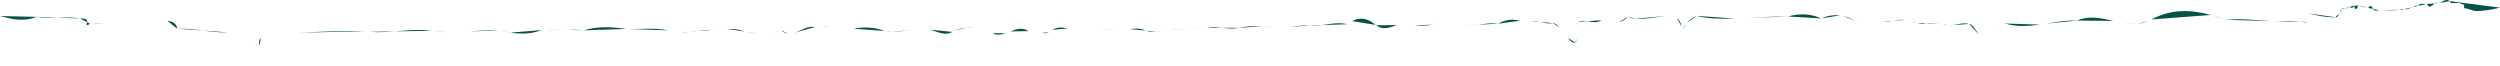
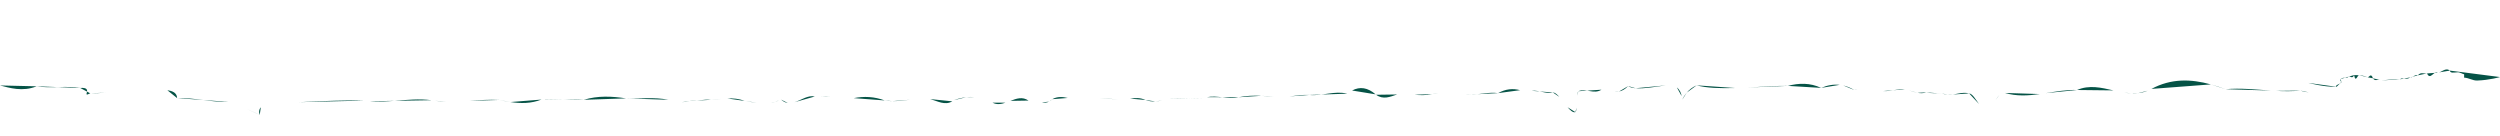
- <svg xmlns="http://www.w3.org/2000/svg" viewBox="0 0 1440.0 38" fill="none" preserveAspectRatio="none">
+ <svg xmlns="http://www.w3.org/2000/svg" viewBox="0 -40 1440.0 78" fill="none" preserveAspectRatio="none">
  <g transform="translate(0 38) scale(1 -1)">
    <path d="M1411.1 37.336c0.379-1.656 2.216-1.071 4.072-1.023 1.846 0.336 3.712-1.366 4.167-0.998l0-2.041c2.822-0.11 4.914-1.776 7.547-1.659 7.064 0.217 13.115 2.007 13.115 2.007m-1418.895-5.334c-8.149-3.293-15.632-0.897-21.105 0.49m46.192-1.437c-8.129 1.432-16.938-0.425-25.087 0.947m30.841-4.032c-5.414-2.799 2.37 3.696-5.754 3.086m14.615-2.724c-3.648-0.269-7.02-0.447-8.86-0.362m9.07 0.455c-0.068-0.029-0.14-0.057-0.209-0.094m0.342 0.15c-0.045-0.017-0.088-0.037-0.133-0.057m0.369 0.131c-0.08-0.023-0.161-0.045-0.237-0.075m0.346 0.106c-0.032-0.009-0.072-0.023-0.109-0.032m0.455 0.082c-0.113-0.006-0.225-0.024-0.346-0.051m1.861 0.152c-0.502-0.02-1.008-0.051-1.515-0.102m2.078 0.113c-0.188-0.003-0.373-0.005-0.562-0.011m1.49 0.023c-0.305 0.002-0.615-0.006-0.928-0.012m1.671 0.002c-0.245 0.005-0.494 0.009-0.743 0.01m1.113-0.014c-0.119 0.003-0.248 0.003-0.369 0.004m10.375 0.967c0 0-4.665-0.502-10.006-0.971m9.978 0.138l0.028 0.833m13.454-0.239c-4.495-0.185-8.989-0.383-13.482-0.593m20.471 0.826c-0.261 0.032-2.809-0.057-6.988-0.233m12.582-4.267c-0.104 4.38-5.618 4.407-5.594 4.5m35.202-6.682c-11.686-0.142-17.918 2.354-29.608 2.182m31.392-2.743c-0.587 0.202-1.182 0.39-1.784 0.562m3.432-1.142c-0.545 0.202-1.094 0.395-1.648 0.581m1.664-0.586l-0.016 0.005m4.879-1.943c-1.597 0.683-3.219 1.329-4.862 1.938m4.898-1.952l-0.036 0.014m2.085-0.902c-0.671 0.296-1.354 0.592-2.049 0.888m2.137-0.927c-0.031 0.013-0.06 0.026-0.088 0.039m7.591-3.526c0 0-3.38 1.668-7.502 3.487m8.15 0.932c-1.76-2.015-0.648-4.418-0.648-4.418m0.743 4.526l-0.096-0.108m0.887 0.8c-0.313-0.221-0.566-0.454-0.792-0.692m0.845 0.725c-0.016-0.011-0.037-0.021-0.053-0.032m1.042 0.59c-0.37-0.175-0.707-0.361-0.989-0.557m2.712 1.195c-0.6-0.165-1.178-0.379-1.723-0.638m3.942 0.736c-0.776-0.035-1.531-0.069-2.219-0.098m4.063 0.185c-0.632-0.03-1.25-0.06-1.845-0.087m15.743 0.774c-5.144-0.251-9.933-0.498-13.899-0.687m14.185 0.701l-0.286-0.014m37.721 0.925c-8.471 0.398-24.022-0.257-37.436-0.911m40.751 0.536c-1.111 0.086-2.218 0.211-3.315 0.375m17.613-0.13c-4.77-0.366-9.532-0.636-14.298-0.245m35.663 0.599c-7.12 0.96-14.245 0.201-21.365-0.354m23.419 0.031c-0.688 0.093-1.373 0.201-2.054 0.323m8.274-0.835c-2.085 0.059-4.164 0.23-6.22 0.512m8.86-0.55c-0.88-0.003-1.76 0.01-2.64 0.038m3.042-0.038l-0.402 0m3.078 0.054c-0.892-0.029-1.784-0.048-2.676-0.054m2.881 0.06l-0.205-0.005m5.943 0.315c-1.913-0.129-3.826-0.242-5.738-0.31m7.692 0.444c-0.655-0.045-1.306-0.091-1.953-0.134m2.034 0.14l-0.08-0.005m17.094 0.516c-5.674 0.334-11.344-0.106-17.013-0.511m17.287 0.455c-0.093 0.019-0.181 0.036-0.274 0.057m6.454-1.202c-2.061 0.304-4.119 0.705-6.181 1.145m24.094 0.295c-5.967-2.354-11.943-2.319-17.914-1.441m31.436 1.633c-4.508-0.07-9.014-0.282-13.522-0.193m13.53 0.193l-0.008 0m10.838-0.34c-3.609 0.364-7.217 0.395-10.83 0.34m35.198 0.48c-8.122 1.238-16.239 1.666-24.368-0.82m48.731 0.008c-8.117 1.676-16.243 0.508-24.363 0.812m25.722-1.333c-0.451 0.155-0.904 0.322-1.359 0.521m1.66-0.623c-0.1 0.032-0.197 0.067-0.301 0.102m1.619-0.467c-0.442 0.101-0.876 0.225-1.318 0.365m1.563-0.417c-0.08 0.018-0.165 0.033-0.245 0.051m1.402-0.257c-0.382 0.054-0.772 0.123-1.157 0.205m1.446-0.248c-0.096 0.012-0.192 0.029-0.289 0.042m1.925-0.162c-0.548 0.013-1.094 0.053-1.636 0.119m2.821-0.116c-0.394-0.015-0.792-0.014-1.185-0.004m1.349 0.008c-0.056-0.002-0.112-0.002-0.165-0.004m4.701 0.716c-1.51-0.392-3.025-0.642-4.537-0.713m16.729 1.381c-4.067 0.479-8.133-0.843-12.193-0.668m18.377 1.203c-2.061-0.195-4.123-0.433-6.184-0.535m9.358 0.773c-1.061-0.05-2.12-0.13-3.174-0.238m3.416 0.249l-0.241-0.011m10.094-1.389c-3.283 1.317-6.561 1.547-9.853 1.401m9.861-1.404l-0.009 0.003m0.716-0.294c-0.233 0.108-0.474 0.196-0.707 0.291m7.037-1.019c-2.11 0.304-4.219 0.655-6.329 0.728m7.727-0.92c-0.466 0.06-0.932 0.124-1.398 0.193m1.663-0.223c-0.088 0.011-0.172 0.02-0.265 0.031m1.728-0.183c-0.489 0.043-0.977 0.093-1.463 0.152m2.717-0.231c-0.418 0.017-0.835 0.045-1.254 0.079m1.438-0.085c-0.06 0.001-0.124 0.005-0.185 0.006m1.624-0.007c-0.48-0.017-0.96-0.016-1.439 0.001m3.404 0.189c-0.648-0.103-1.305-0.167-1.965-0.19m2.246 0.236c-0.093-0.016-0.189-0.032-0.281-0.046m2.488 0.62c-0.74-0.258-1.472-0.444-2.206-0.574m2.334 0.622c-0.04-0.015-0.084-0.033-0.128-0.048m2.431 1.131c-0.767-0.45-1.535-0.804-2.303-1.083m2.307 1.083l-0.004-0.001m0.872 0.535c-0.29-0.199-0.579-0.365-0.868-0.535m1.13 0.301c-0.089 0.079-0.173 0.149-0.261 0.233m4.103-2.184c-1.286 0.19-2.564 0.773-3.842 1.951m3.878-1.956l-0.036 0.005m0.522-0.056c-0.163 0.011-0.325 0.028-0.486 0.051m1.856-0.011c-0.457-0.053-0.912-0.07-1.37-0.04m1.455 0.051l-0.085-0.011m0.494 0.073c-0.14-0.024-0.273-0.045-0.409-0.063m0.53 0.085l-0.121-0.022m1.495 0.372c-0.462-0.145-0.92-0.263-1.374-0.35m13.067 3.642c-3.898 0.933-7.795-2.059-11.694-3.292m12.027 3.21c-0.112 0.033-0.224 0.056-0.333 0.082m0.33-0.082l0.004 0m0.016-0.005l-0.02 0.005m1.853 0.204c-0.615-0.047-1.226-0.116-1.833-0.208m3.32 0.291c-0.497-0.014-0.992-0.041-1.487-0.082m1.507 0.083l-0.02-0.001m0.011 0l0.008 0.001m5.203-0.23c-1.74 0.176-3.475 0.276-5.212 0.23m5.228-0.231c-0.005 0-0.011 0.001-0.016 0.002m5.872-0.76c-1.953 0.27-3.902 0.559-5.856 0.759m8.363-1.083c-0.836 0.099-1.672 0.209-2.507 0.325m2.789-0.359l-0.281 0.034m3.058-0.294c-0.928 0.065-1.854 0.152-2.776 0.26m4.428 0.117c-0.55-0.115-1.101-0.237-1.651-0.377m2.074 0.463l-0.422-0.086m18.304-1.245c-5.955 2.234-11.919 2.51-17.882 1.331m22.254-1.734c-1.454 0.016-2.913 0.128-4.372 0.403m14.507 0.407c-3.38-0.348-6.755-0.849-10.135-0.81m11.292 0.921c-0.385-0.035-0.776-0.071-1.157-0.111m1.639 0.155c-0.161-0.013-0.321-0.029-0.482-0.044m2.126 0.153c-0.551-0.029-1.097-0.064-1.644-0.109m2.061 0.128l-0.418-0.019m2.166 0.057c-0.582 0.004-1.165-0.013-1.748-0.038m2.355 0.264c-0.197-0.065-0.401-0.14-0.607-0.226m0.8 0.279c-0.061-0.019-0.129-0.032-0.193-0.053m0.615 0.168c-0.142-0.034-0.283-0.072-0.421-0.115m0.638 0.156c-0.072-0.014-0.144-0.025-0.217-0.041m0.611 0.111c-0.129-0.018-0.261-0.045-0.394-0.07m0.623 0.094c-0.076-0.008-0.152-0.014-0.229-0.024m0.611 0.059c-0.128-0.006-0.253-0.021-0.381-0.035m0.611 0.043c-0.076-0.002-0.149-0.004-0.229-0.008m0.616 0.014c-0.129 0.002-0.258-0.002-0.386-0.005m0.607-0.002c-0.072 0.002-0.149 0.007-0.221 0.008m0.618-0.029c-0.133 0.011-0.261 0.016-0.398 0.022m0.607-0.043c-0.068 0.008-0.136 0.015-0.209 0.021m0.619-0.069c-0.137 0.019-0.274 0.035-0.41 0.048m0.598-0.078c-0.061 0.01-0.124 0.02-0.188 0.029m0.634-0.107c-0.152 0.029-0.297 0.055-0.446 0.078m0.595-0.107c-0.052 0.011-0.1 0.021-0.149 0.029m0.639-0.138c-0.165 0.039-0.326 0.075-0.491 0.109m0.587-0.132l-0.097 0.023m0.667-0.173c-0.188 0.053-0.382 0.102-0.57 0.149m0.579-0.153c-0.004 0.002-0.004 0.002-0.009 0.003m12.727-1.3c-4.239-2.504-8.482 0.11-12.718 1.297m13.727-0.612c-0.337-0.266-0.67-0.488-1.008-0.686m7.936 2.356c-2.31-0.257-4.621-0.804-6.928-1.671m6.936 1.672l-0.008-0.001m4.846 0.114c-1.611 0.103-3.222 0.066-4.838-0.113m4.963 0.106l-0.125 0.007m1.64-0.148c-0.507 0.06-1.013 0.106-1.515 0.141m1.591-0.15c-0.027 0.004-0.052 0.005-0.076 0.009m3.17-0.556c-1.016 0.235-2.049 0.418-3.095 0.547m3.469-0.635c-0.125 0.029-0.25 0.061-0.374 0.088m1.523-0.387c-0.382 0.106-0.763 0.205-1.149 0.298m1.559-0.414c-0.136 0.041-0.273 0.078-0.41 0.116m1.897-0.584c-0.49 0.166-0.986 0.322-1.487 0.467m2.133-1.032c-0.212 0.175-0.43 0.36-0.647 0.565m0.836-0.712c-0.061 0.049-0.125 0.097-0.189 0.147m0.659-0.488c-0.156 0.106-0.313 0.219-0.47 0.341m0.671-0.474l-0.202 0.134m0.824-0.494c-0.208 0.106-0.414 0.228-0.622 0.36m0.638-0.372c-0.008 0.004-0.011 0.008-0.016 0.012m7.515-0.034c-2.5-0.84-4.999-1.265-7.499 0.022m10.316 1.031c-0.944-0.365-1.88-0.737-2.817-1.052m13.237 1.225c-3.472 2.397-6.948 1.178-10.42-0.172m11.36 0.365c-0.313-0.037-0.627-0.097-0.94-0.193m1.021 0.201c-0.028-0.003-0.057-0.005-0.08-0.008m0.948 0.037c-0.289 0.01-0.579 0.001-0.867-0.029m0.968 0.025l-0.1 0.004m0.973-0.094c-0.289 0.045-0.579 0.076-0.872 0.09m0.945-0.099c-0.024 0.004-0.048 0.008-0.073 0.009m1.005-0.193c-0.313 0.073-0.623 0.136-0.932 0.184m0.964-0.193l-0.032 0.009m0.94-0.245c-0.301 0.084-0.602 0.164-0.908 0.236m1.093-0.287l-0.185 0.051m0.752-0.214l-0.567 0.162m1.78-0.496c-0.407 0.106-0.811 0.217-1.213 0.334m2.178-0.547c-0.322 0.059-0.643 0.133-0.965 0.214m5.043 0.233c-1.358-0.698-2.717-0.7-4.078-0.447m4.34 0.59c-0.084-0.051-0.172-0.098-0.261-0.143m1.836 1.409c-0.526-0.55-1.048-0.96-1.575-1.265m10.524 1.972c-2.977 0.714-5.959 0.934-8.949-0.707m8.953 0.705c0 0 0 0.002-0.004 0.002m0.759-0.193c-0.249 0.067-0.502 0.131-0.756 0.191m0.776-0.196c-0.008 0.002-0.011 0.004-0.02 0.005m3.834-1.123c-1.27 0.373-2.544 0.78-3.814 1.118m5.172-1.268c-0.45 0.03-0.908 0.075-1.358 0.15m1.555-0.165c-0.068 0.003-0.133 0.01-0.197 0.014m1.479-0.032c-0.426-0.009-0.856-0.005-1.282 0.018m1.535-0.011l-0.253-0.007m1.523 0.087c-0.421-0.038-0.847-0.066-1.27-0.08m1.499 0.102l-0.229-0.022m1.523 0.177c-0.43-0.06-0.863-0.111-1.293-0.155m1.395 0.17c-0.032-0.005-0.064-0.011-0.101-0.015m1.347 0.209c-0.418-0.069-0.831-0.135-1.245-0.194m1.562 0.247l-0.317-0.053m1.338 0.23c-0.337-0.06-0.679-0.119-1.021-0.177m2.745 0.47c-0.575-0.094-1.146-0.193-1.724-0.293m1.796 0.303l-0.072-0.011m3.163 0.387c-1.029-0.068-2.061-0.21-3.091-0.376m13.984-0.345c-3.629 0.263-7.257 0.609-10.893 0.721m13.388-0.889c-0.831 0.047-1.663 0.107-2.495 0.168m3.874 0.016c-0.462-0.067-0.92-0.131-1.379-0.184m1.576 0.214l-0.197-0.03m1.479 0.228c-0.426-0.067-0.852-0.134-1.282-0.198m2.805 0.43c-0.51-0.073-1.017-0.153-1.523-0.233m1.607 0.244c-0.032-0.005-0.056-0.008-0.084-0.011m8.969-0.807c-2.957 1.411-5.919 1.24-8.885 0.818m14.587-1.633c-1.905-0.103-3.802 0.088-5.702 0.815m9.48-0.294c-1.258-0.256-2.516-0.454-3.777-0.521m3.885 0.543c-0.036-0.006-0.072-0.014-0.108-0.022m2.049 0.461c-0.643-0.156-1.291-0.302-1.941-0.439m3.745 0.88c-0.598-0.148-1.201-0.298-1.804-0.442m21.836 0.875c-6.686-0.011-13.357-0.49-20.032-0.433m21.089 0.772c-0.353-0.098-0.703-0.206-1.057-0.338m1.495 0.457c-0.145-0.037-0.293-0.075-0.438-0.119m0.94 0.229c-0.169-0.034-0.333-0.07-0.502-0.11m18.641 0.066c-6.072-1.391-12.111 1.324-18.139 0.045m31.412 0.805c-4.44 0.227-8.864 0.039-13.273-0.849m13.277 0.849l-0.004 0m7.04-0.659c-2.33 0.314-4.679 0.534-7.037 0.659m8.471-0.775c-0.478 0.025-0.96 0.061-1.435 0.116m1.905-0.133c-0.157 0.005-0.314 0.008-0.471 0.017m1.985-0.034c-0.505-0.008-1.01-0.003-1.514 0.017m2.427 0.008c-0.306-0.013-0.611-0.021-0.913-0.024m1.459 0.048c-0.185-0.01-0.365-0.017-0.546-0.024m1.499 0.088c-0.318-0.025-0.635-0.046-0.953-0.063m1.442 0.099c-0.16-0.014-0.329-0.023-0.489-0.035m1.852 0.165c-0.455-0.048-0.908-0.091-1.363-0.13m2.102 0.214c-0.245-0.027-0.49-0.057-0.74-0.084m1.394 0.159l-0.654-0.075m12.159 0.938c-3.854 0.22-7.687-0.402-11.505-0.862m33.35 1.595c-7.253 1.872-14.527-1.496-21.844-0.733m23.56 1.955c-0.602-0.379-1.175-0.787-1.716-1.222m2.732 1.812c-0.341-0.18-0.679-0.377-1.016-0.59m1.032 0.602l-0.016-0.012m13.559-2.198c-4.509 3.937-9.021 4.606-13.543 2.21m13.86-2.451c-0.109 0.079-0.213 0.156-0.317 0.242m12.405-0.073c-4.026-1.342-8.057-3.177-12.087-0.168m12.903 0.433c-0.276-0.085-0.546-0.174-0.815-0.264m0.928 0.299c-0.04-0.012-0.081-0.023-0.113-0.035m1.021 0.295c-0.305-0.08-0.607-0.168-0.908-0.26m0.965 0.276l-0.057-0.016m1.005 0.238c-0.317-0.065-0.634-0.14-0.948-0.222m0.972 0.227l-0.025-0.005m1.005 0.164c-0.33-0.04-0.655-0.094-0.98-0.159m1.406 0.065c-0.141 0.032-0.285 0.06-0.426 0.094m4.223-0.837c-1.278 0.206-2.545 0.454-3.797 0.743m5.787-1.015c-0.663 0.075-1.327 0.168-1.99 0.273m12.019 0.068c-3.344-0.696-6.686-0.72-10.03-0.341m13.698 0.978c-1.225-0.263-2.447-0.504-3.668-0.637m7.08 1.361c-1.137-0.217-2.274-0.479-3.412-0.724m3.485 0.738l-0.073-0.014m0.956 0.168c-0.297-0.048-0.59-0.1-0.883-0.155m1.025 0.178l-0.141-0.023m2.061 0.246c-0.638-0.045-1.281-0.122-1.92-0.223m2.122 0.233c-0.069-0.003-0.134-0.005-0.202-0.011m1.202 0.039c-0.334 0.001-0.667-0.009-1-0.029m1.748 0.005c-0.25 0.014-0.494 0.022-0.748 0.023m0.944-0.034c-0.063 0.005-0.133 0.007-0.196 0.011m1.129-0.112c-0.31 0.046-0.619 0.079-0.933 0.101m1.114-0.134c-0.061 0.009-0.12 0.023-0.181 0.032m1.221-0.255c-0.341 0.091-0.688 0.165-1.041 0.223m1.708-0.42c-0.222 0.072-0.447 0.139-0.668 0.197m0.949-0.291c-0.097 0.033-0.189 0.063-0.281 0.094m1.206-0.47c-0.31 0.143-0.615 0.265-0.924 0.377m1.992-0.715c-0.357 0.103-0.711 0.206-1.068 0.338m1.619-0.487c-0.185 0.045-0.365 0.097-0.551 0.149m2.098-0.455c-0.523 0.078-1.04 0.18-1.547 0.306m1.555-0.307l-0.008 0.002m2.708-0.216c-0.906 0.011-1.81 0.083-2.701 0.214m18.63 0.616c-5.325 0.773-10.629-0.903-15.929-0.83m28.607 2.534c-4.112 1.106-8.326 0.756-12.678-1.703m12.682 1.701l-0.004 0.002m1.828-0.587c-0.593 0.222-1.202 0.417-1.824 0.584m3.593-1.329c-0.575 0.27-1.165 0.518-1.769 0.744m2.769-0.276c-0.333-0.131-0.667-0.285-1-0.469m1.213 0.538c-0.072-0.026-0.14-0.041-0.213-0.069m1.001 0.319c-0.261-0.065-0.527-0.156-0.788-0.251m0.924 0.278c-0.048-0.011-0.088-0.015-0.136-0.027m1.008 0.187c-0.289-0.036-0.582-0.092-0.872-0.16m0.901 0.162l-0.028-0.002m12.281-0.975c-4.003-0.989-8.077 1.49-12.252 0.977m15.933-3.493c-1.322 1.5-2.584 2.57-3.681 2.516m3.757-2.6c-0.028 0.029-0.052 0.057-0.077 0.085m0.704-0.827c-0.209 0.256-0.419 0.503-0.627 0.742m0.634-0.749l-0.007 0.007m0.614-0.756c-0.205 0.255-0.406 0.506-0.607 0.75m0.748-0.932c-0.048 0.061-0.097 0.121-0.141 0.182m0.659-0.843c-0.173 0.223-0.346 0.442-0.518 0.661m3.327-4.211c-0.92 1.082-1.872 2.338-2.809 3.551m7.289-6.365c-1.298-0.444-2.853 0.909-4.481 2.815m5.164-0.248c-0.116-1.412-0.305-2.438-0.683-2.567m0.759 3.614c-0.02-0.349-0.046-0.698-0.077-1.047m0.113 1.673l-0.036-0.626m0.229 4.531c-0.084-1.262-0.133-2.642-0.193-3.905m0.31 5.285c-0.05-0.459-0.089-0.92-0.116-1.38m0.704 3.889c-0.29-0.468-0.467-1.383-0.587-2.509m13.932 3.394c-4.433-2.881-8.869 0.988-13.345-0.886m13.598 1.062c-0.084-0.059-0.169-0.122-0.253-0.177m0.992 0.753c-0.249-0.22-0.494-0.402-0.74-0.577m1.768 0.162c-0.341 0.135-0.687 0.274-1.028 0.414m1.262-0.505c-0.081 0.031-0.153 0.06-0.234 0.091m1.33-0.502c-0.368 0.133-0.733 0.27-1.097 0.411m2.157-0.77c-0.358 0.111-0.711 0.231-1.06 0.359m3.279-0.898c-0.757 0.129-1.5 0.31-2.219 0.539m2.327-0.556c-0.036 0.007-0.072 0.011-0.108 0.017m1.117-0.128c-0.334 0.021-0.671 0.059-1.009 0.112m1.117-0.119l-0.108 0.007m2.35 0.14c-0.733-0.143-1.49-0.193-2.242-0.147m7.511 3.281c-1.764-1.856-3.517-2.786-5.269-3.134m9.568 1.891c-1.772 0.149-3.283 0.515-4.299 1.243m21.671 0.399c-4.963-0.618-12.297-2.07-17.372-1.643m17.444 1.651l-0.072-0.008m1.648 0.176c-0.527-0.047-1.052-0.103-1.576-0.168m2.443 0.23c-0.273-0.015-0.558-0.034-0.867-0.062m1.202 0.077c-0.105-0.003-0.218-0.01-0.334-0.015m1.307 0.014c-0.286 0.017-0.619 0.014-0.973 0.002m1.989-0.432c-0.325 0.163-0.665 0.307-1.016 0.43m1.398-0.638c-0.124 0.069-0.245 0.142-0.382 0.208m0.852-0.487c-0.149 0.097-0.31 0.189-0.471 0.279m0.924-0.595c-0.149 0.109-0.297 0.214-0.454 0.316m0.691-0.506c-0.077 0.065-0.157 0.128-0.238 0.19m2.986-5.187c-0.253 1.588-0.964 3.535-2.748 4.997m2.837-5.733c-0.02 0.234-0.048 0.479-0.089 0.737m0.096-0.821c-0.004 0.029-0.004 0.057-0.007 0.085m0.04-0.651c-0.004 0.177-0.016 0.365-0.032 0.566m0.036-0.688c0 0.039-0.004 0.079-0.004 0.122m0-0.545c0.004 0.131 0.004 0.27 0.004 0.424m-0.004-0.556l0 0.133m-0.016-0.413c0.005 0.086 0.008 0.174 0.016 0.28m-0.024-0.381c0.004 0.028 0.004 0.071 0.008 0.1m-0.044-0.443c0 0 0.015 0.128 0.036 0.343m0.104 0.02c-0.093-0.225-0.14-0.362-0.14-0.362m0.152 0.393c-0.005-0.009-0.009-0.021-0.012-0.03m0.136 0.314c-0.048-0.108-0.088-0.199-0.124-0.284m0.153 0.341c-0.008-0.019-0.02-0.04-0.028-0.057m2.632 4.124c-1.079-1.263-1.953-2.629-2.604-4.066m2.612 4.075l-0.008-0.008m5.69 4.178c-2.499-1.034-4.348-2.617-5.682-4.17m27.943 2.624c-8.513-0.243-16.69-0.033-22.26 1.546m25.868-1.421c-1.203-0.048-2.405-0.091-3.608-0.125m3.665 0.128l-0.057-0.003m3.362 0.154c-1.099-0.054-2.197-0.106-3.305-0.151m26.58 1.101c-5.767 0.148-14.384-0.512-23.275-0.95m42.46-0.202c-6.382 3-12.784 2.842-19.185 1.151m29.885 0.597c-3.561 0.407-7.13-0.23-10.7-1.749m11.524 1.629c-0.275 0.044-0.549 0.088-0.824 0.12m1.042-0.154c-0.076 0.014-0.142 0.022-0.218 0.034m1.222-0.239c-0.332 0.077-0.663 0.148-1.004 0.205m1.013-0.206l-0.009 0.002m6.363-2.632c-2.121 1.286-4.233 2.145-6.354 2.63m8.106-2.179c-0.587-0.096-1.174-0.233-1.752-0.451m2.026 0.502c-0.095-0.013-0.18-0.035-0.275-0.051m0.975 0.113c-0.237-0.016-0.464-0.031-0.701-0.063m1.023 0.088c-0.114-0.005-0.218-0.017-0.322-0.025m1.013 0.026c-0.227 0.005-0.464 0.007-0.691-0.001m1.013-0.005c-0.104 0.005-0.218 0.003-0.322 0.005m1.023-0.056c-0.237 0.021-0.464 0.04-0.701 0.051m1.004-0.079c-0.095 0.011-0.199 0.017-0.303 0.028m1.042-0.124c-0.246 0.036-0.492 0.069-0.739 0.096m1.004-0.135l-0.265 0.039m1.051-0.177c-0.265 0.05-0.521 0.095-0.786 0.137m0.966-0.171c-0.066 0.012-0.123 0.022-0.18 0.034m3.485-0.729c-1.108 0.22-2.197 0.48-3.305 0.695m3.551-0.745c-0.085 0.017-0.17 0.033-0.246 0.05m0.947-0.175c-0.227 0.039-0.464 0.08-0.701 0.125m1.061-0.185c-0.123 0.02-0.237 0.04-0.36 0.06m0.994-0.144c-0.208 0.026-0.426 0.052-0.634 0.085m1.032-0.131c-0.133 0.013-0.265 0.031-0.398 0.046m1.004-0.088c-0.199 0.011-0.407 0.022-0.606 0.042m1.013-0.065c-0.133 0.004-0.265 0.015-0.407 0.023m1.023-0.016c-0.208-0.005-0.407-0.012-0.615-0.007m1.013 0.017c-0.133-0.008-0.265-0.006-0.398-0.01m1.06 0.084c-0.218-0.029-0.445-0.06-0.663-0.074m1.004 0.115c-0.114-0.02-0.227-0.027-0.341-0.041m1.345 0.267c-0.331-0.098-0.663-0.171-1.004-0.227m13.37 1.184c-4.119 0.496-8.238-1.341-12.367-0.957m13.229 0.768c-0.284 0.07-0.578 0.134-0.862 0.19m1.174-0.269l-0.312 0.079m0.843-0.22c-0.18 0.048-0.35 0.094-0.53 0.14m0.966-0.264c-0.142 0.042-0.293 0.084-0.436 0.124m0.786-0.227c-0.114 0.036-0.237 0.069-0.35 0.103m5.217-1.447c-1.619 0.304-3.248 0.863-4.867 1.344m9.848-1.105c-1.667-0.595-3.324-0.55-4.981-0.239m13.929-0.423c-2.983 0.328-5.965-0.049-8.948 0.661m8.958-0.661l-0.01 0m3.39-0.774c-1.127 0.427-2.263 0.649-3.38 0.774m15.757 0.072c-4.138 1.142-8.257-1.034-12.376-0.846m18.058-5.246c-1.903 2.653-3.807 5.958-5.681 6.092m5.824-6.291c-0.057 0.065-0.095 0.131-0.142 0.199m0.36-0.501c-0.076 0.098-0.152 0.2-0.218 0.303m0.559-0.752c-0.114 0.146-0.227 0.295-0.341 0.449m0.492-0.641c-0.047 0.064-0.104 0.127-0.151 0.192m0.435-0.531c-0.095 0.11-0.189 0.223-0.284 0.339m0.407-0.488c-0.047 0.049-0.085 0.1-0.123 0.149m0.502-0.562c-0.123 0.131-0.256 0.268-0.379 0.412m0.502-0.533c-0.047 0.041-0.085 0.079-0.123 0.121m0.455-0.43c-0.114 0.096-0.227 0.2-0.331 0.31m0.416-0.384c-0.029 0.023-0.057 0.05-0.085 0.074m0.473-0.371c-0.133 0.089-0.265 0.187-0.388 0.297m0.492-0.366c-0.038 0.023-0.066 0.045-0.104 0.069m0.483-0.27c-0.133 0.055-0.256 0.125-0.379 0.202m0.417-0.223c-0.019 0.005-0.028 0.014-0.038 0.021m0.435-0.147c-0.133 0.029-0.265 0.068-0.398 0.126m0.502-0.143l-0.104 0.017m0.511-0.037c-0.133-0.012-0.275-0.002-0.407 0.02m0.956 0.1c-0.18-0.062-0.36-0.107-0.549-0.121m0.634 0.148c-0.029-0.011-0.057-0.018-0.085-0.027m0.606 0.282c-0.17-0.103-0.341-0.19-0.521-0.255m0.615 0.316c-0.028-0.02-0.057-0.042-0.095-0.061m0.625 0.442c-0.18-0.145-0.35-0.27-0.53-0.381m0.597 0.438c-0.019-0.019-0.047-0.038-0.066-0.057m0.587 0.544c-0.17-0.177-0.35-0.339-0.521-0.488m1.098 1.119c-0.184-0.215-0.376-0.426-0.578-0.631m0.663 0.727l-0.085-0.096m0.606 0.747c-0.17-0.225-0.35-0.442-0.521-0.651m0.606 0.759l-0.085-0.108m0.644 0.858c-0.182-0.252-0.369-0.502-0.559-0.75m1.108 1.516c-0.18-0.259-0.369-0.515-0.549-0.766m0.606 0.855c-0.029-0.03-0.047-0.06-0.057-0.089m0.568 0.831l-0.511-0.742m0.72 1.038c-0.066-0.099-0.133-0.196-0.208-0.296m2.49 3.348c-0.758-0.876-1.524-1.955-2.282-3.052m2.292 3.06c0-0.003-0.01-0.005-0.01-0.008m0.568 0.612c-0.18-0.186-0.369-0.39-0.559-0.603m0.738 0.764c-0.057-0.056-0.114-0.102-0.18-0.161m0.578 0.524c-0.133-0.109-0.265-0.236-0.398-0.363m0.985 0.777c-0.189-0.116-0.388-0.255-0.587-0.414m2.017-0.051c-0.473 0.143-0.956 0.295-1.43 0.465m21.523-1.094c-6.676-0.939-13.37-1.379-20.094 0.629m23.512-0.112c-1.136-0.18-2.273-0.356-3.418-0.516m21.429 2.334c-5.994 0.209-11.998-0.871-18.01-1.818m38.966 1.587c-6.979 1.598-13.958 3.293-20.955 0.231m24.099-0.928c-1.051 0.22-2.102 0.457-3.144 0.697m6.183-1.262c-1.013 0.162-2.026 0.354-3.039 0.565m7.074-1.002c-1.345 0.066-2.689 0.222-4.034 0.436m8.058-0.323c-1.335-0.151-2.68-0.178-4.024-0.113m9.488 1.511c-1.818-0.753-3.636-1.194-5.464-1.397m6.448 1.831c-0.332-0.153-0.653-0.297-0.985-0.433m2.074 0.986c-0.369-0.201-0.729-0.379-1.089-0.553m1.203 0.61c-0.047-0.02-0.076-0.038-0.114-0.057m34.345 2.651c-11.439 3.145-22.84 3.554-34.231-2.593m34.26 2.586l-0.028 0.008m8.465-2.763c-2.822 1.046-5.625 1.982-8.437 2.756m34.629-3.549c-8.768 0.582-17.49 1.586-26.192 0.793m28.967-0.96c-0.928 0.05-1.847 0.106-2.775 0.167m16.988 0c-4.744-0.481-9.488-0.418-14.213-0.167m18.919-0.856c-1.562 0.119-3.134 0.42-4.706 1.023m6.193-1.084c-0.492 0.003-0.994 0.023-1.487 0.061m1.515-0.062l-0.028 0.001m0.833 0.021c-0.265-0.008-0.54-0.023-0.805-0.022m-1.723 5.499c0.814-1.852 1.676-3.668 2.528-5.477m13.73 3.237c-7.064-0.217-16.259 2.24-16.259 2.24m19.052 0.519c0.616-0.612-4.545-2.057-2.793-2.759m2.348 4.485c-0.303-0.539-0.18-1.113 0.445-1.726m4.148 3.088c-1.222-1.384-2.671 0.15-4.593-1.362m7.746 2.271c-0.966-2.301-1.941-0.644-3.153-0.909m6.297 0.809c-1.203 0.704-2.159-4.865-3.144 0.1m7.66-1.243c-1.894 0.769-3.324 1.123-4.517 1.143m7.727-1.764c-1.193 3.524-2.263 0.274-3.21 0.621m7.301-1.575c-1.524 0.424-2.878-0.916-4.091 0.954m4.81-1.225c-0.246 0.086-0.483 0.16-0.72 0.27m11.496 0.365c-3.627 0.201-7.234-0.301-10.776-0.635m10.785 0.641c0-0.002 0-0.004-0.009-0.006m5.928 1.14c-2.595-1.866-4.583 0.314-5.918-1.134m10.284 2.314c-1.61 0.712-3.059-1.45-4.365-1.18m9.621 2.254c-1.894-0.285-3.655 0.94-5.255-1.074m11.401 1.539c-2.187 1.327-4.242-4.645-6.146-0.465m13.143 1.647c-2.471 2.005-4.81-1.17-6.998-1.182m-1404.102-36.154l0 28.778m1440-28.778l-1440 0m1440 0l0 33.622" fill="#055346" />
  </g>
</svg>
